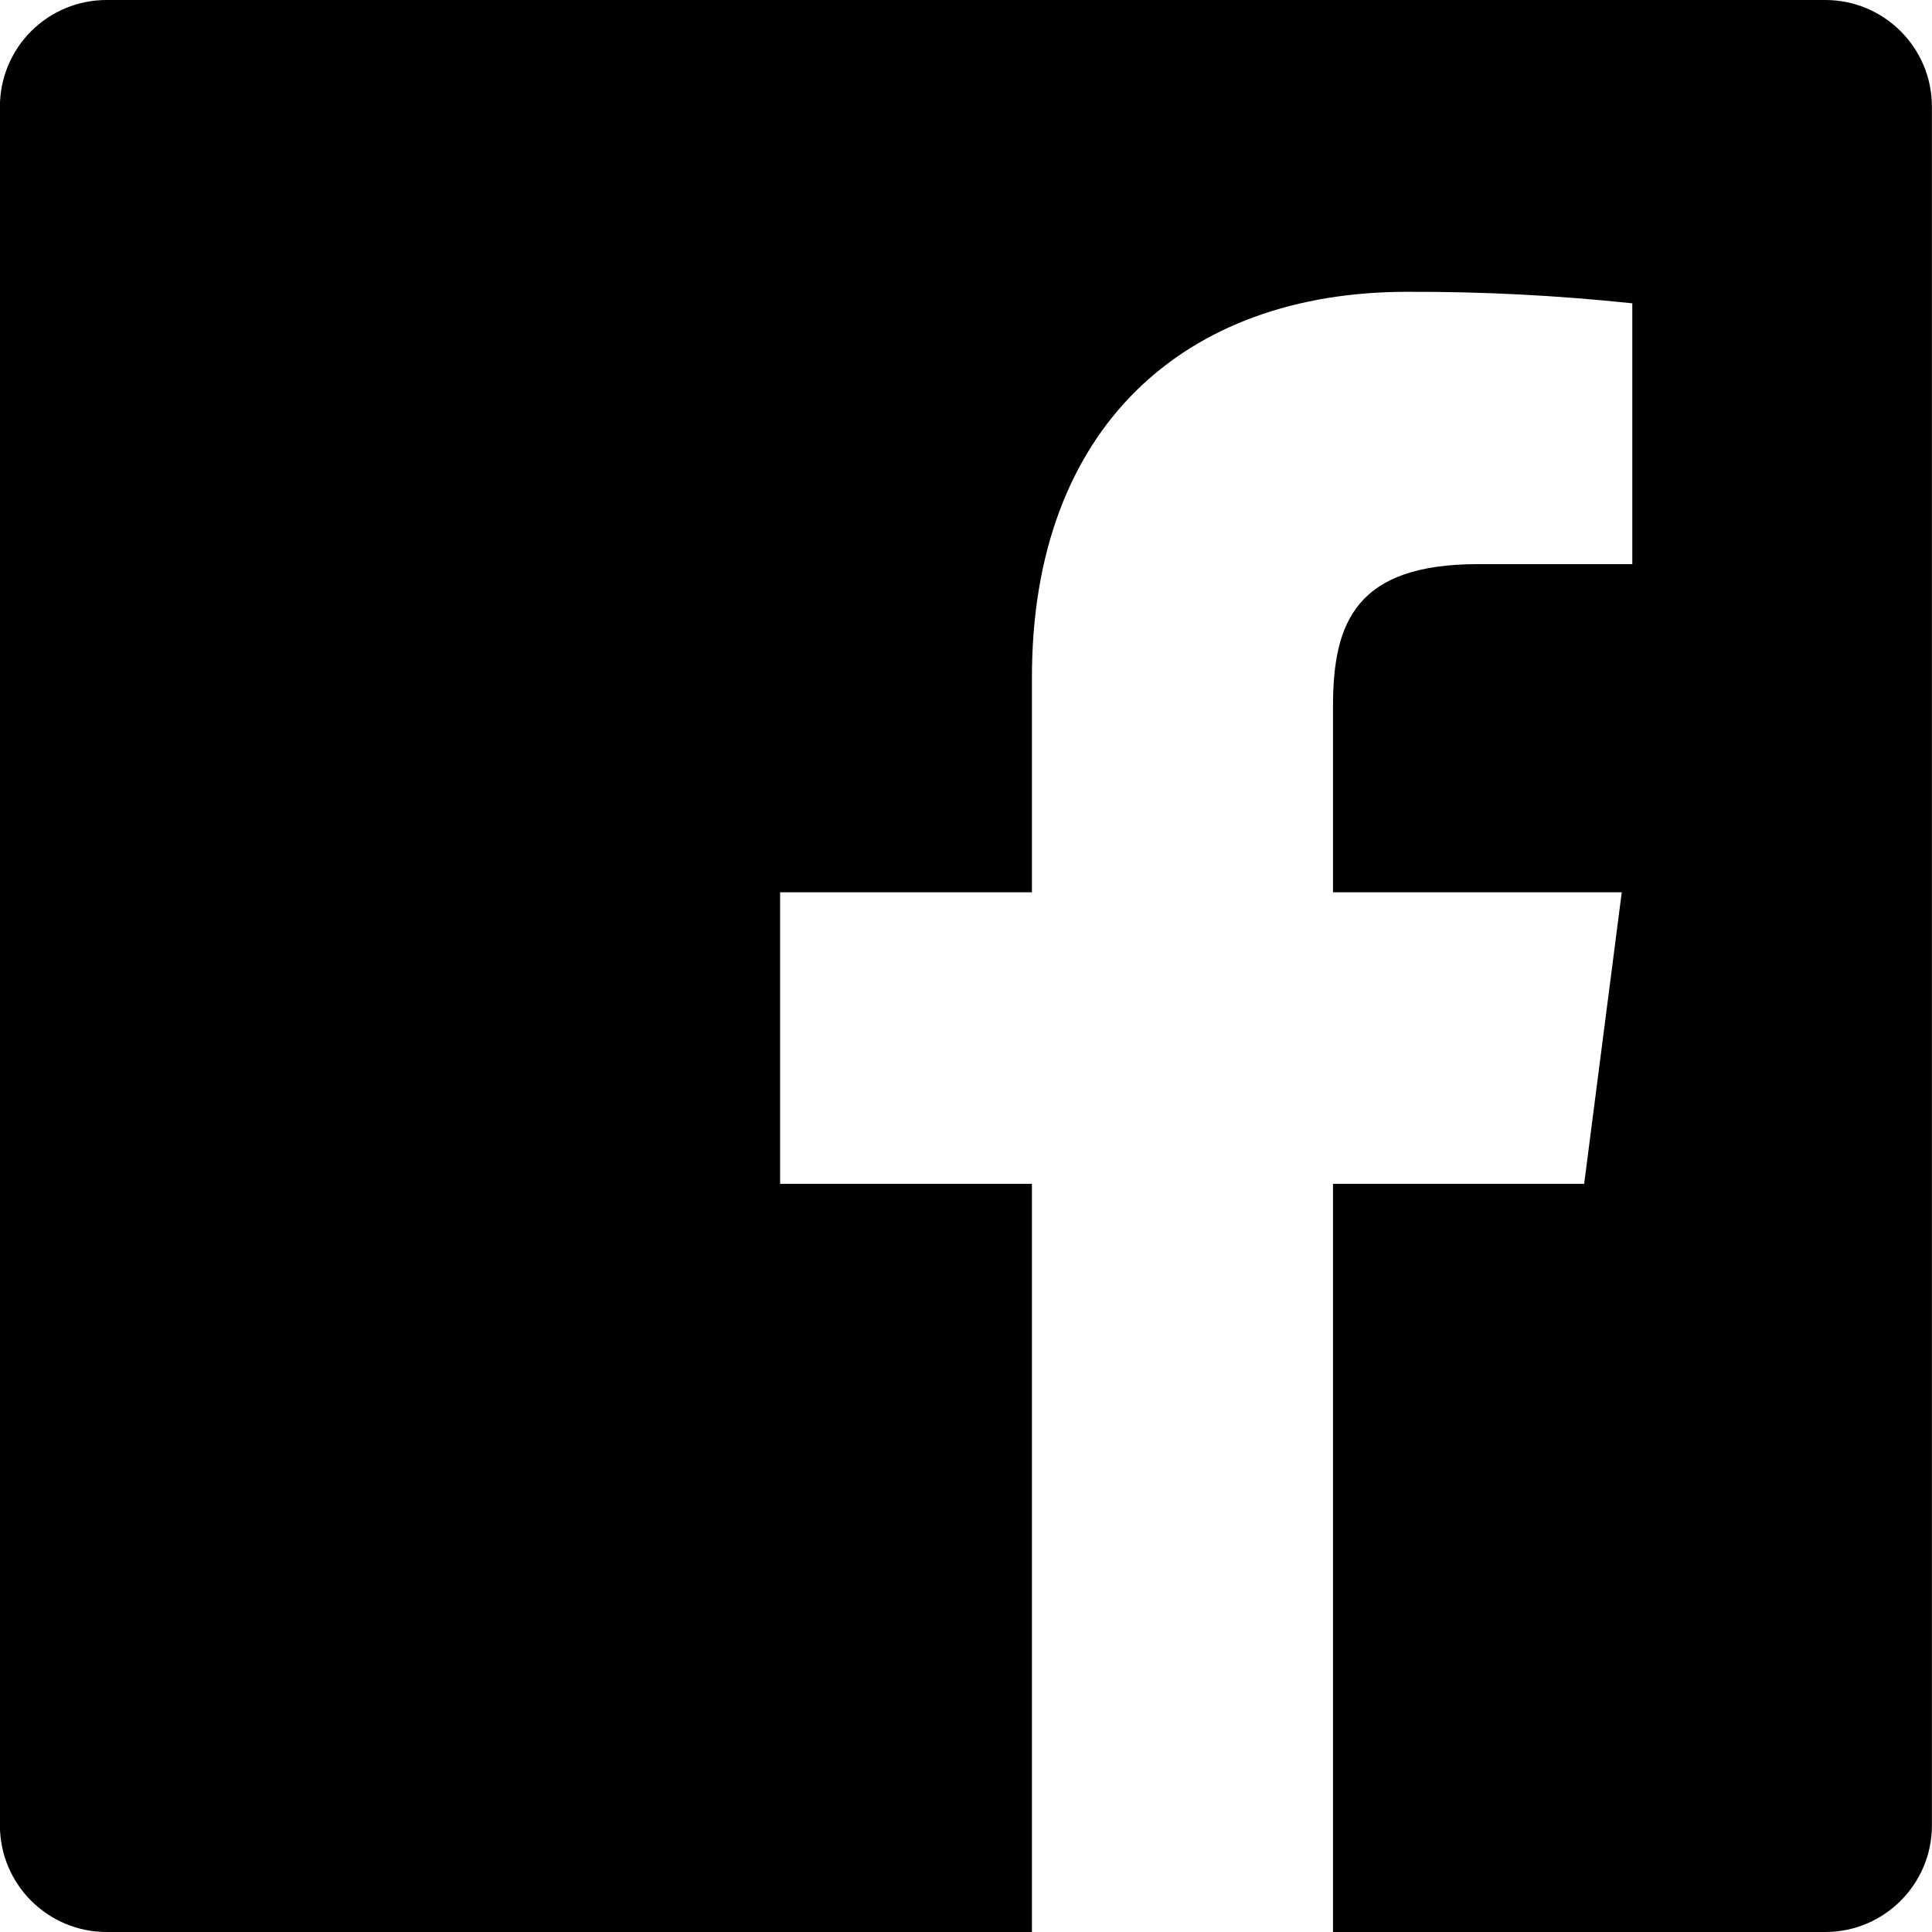
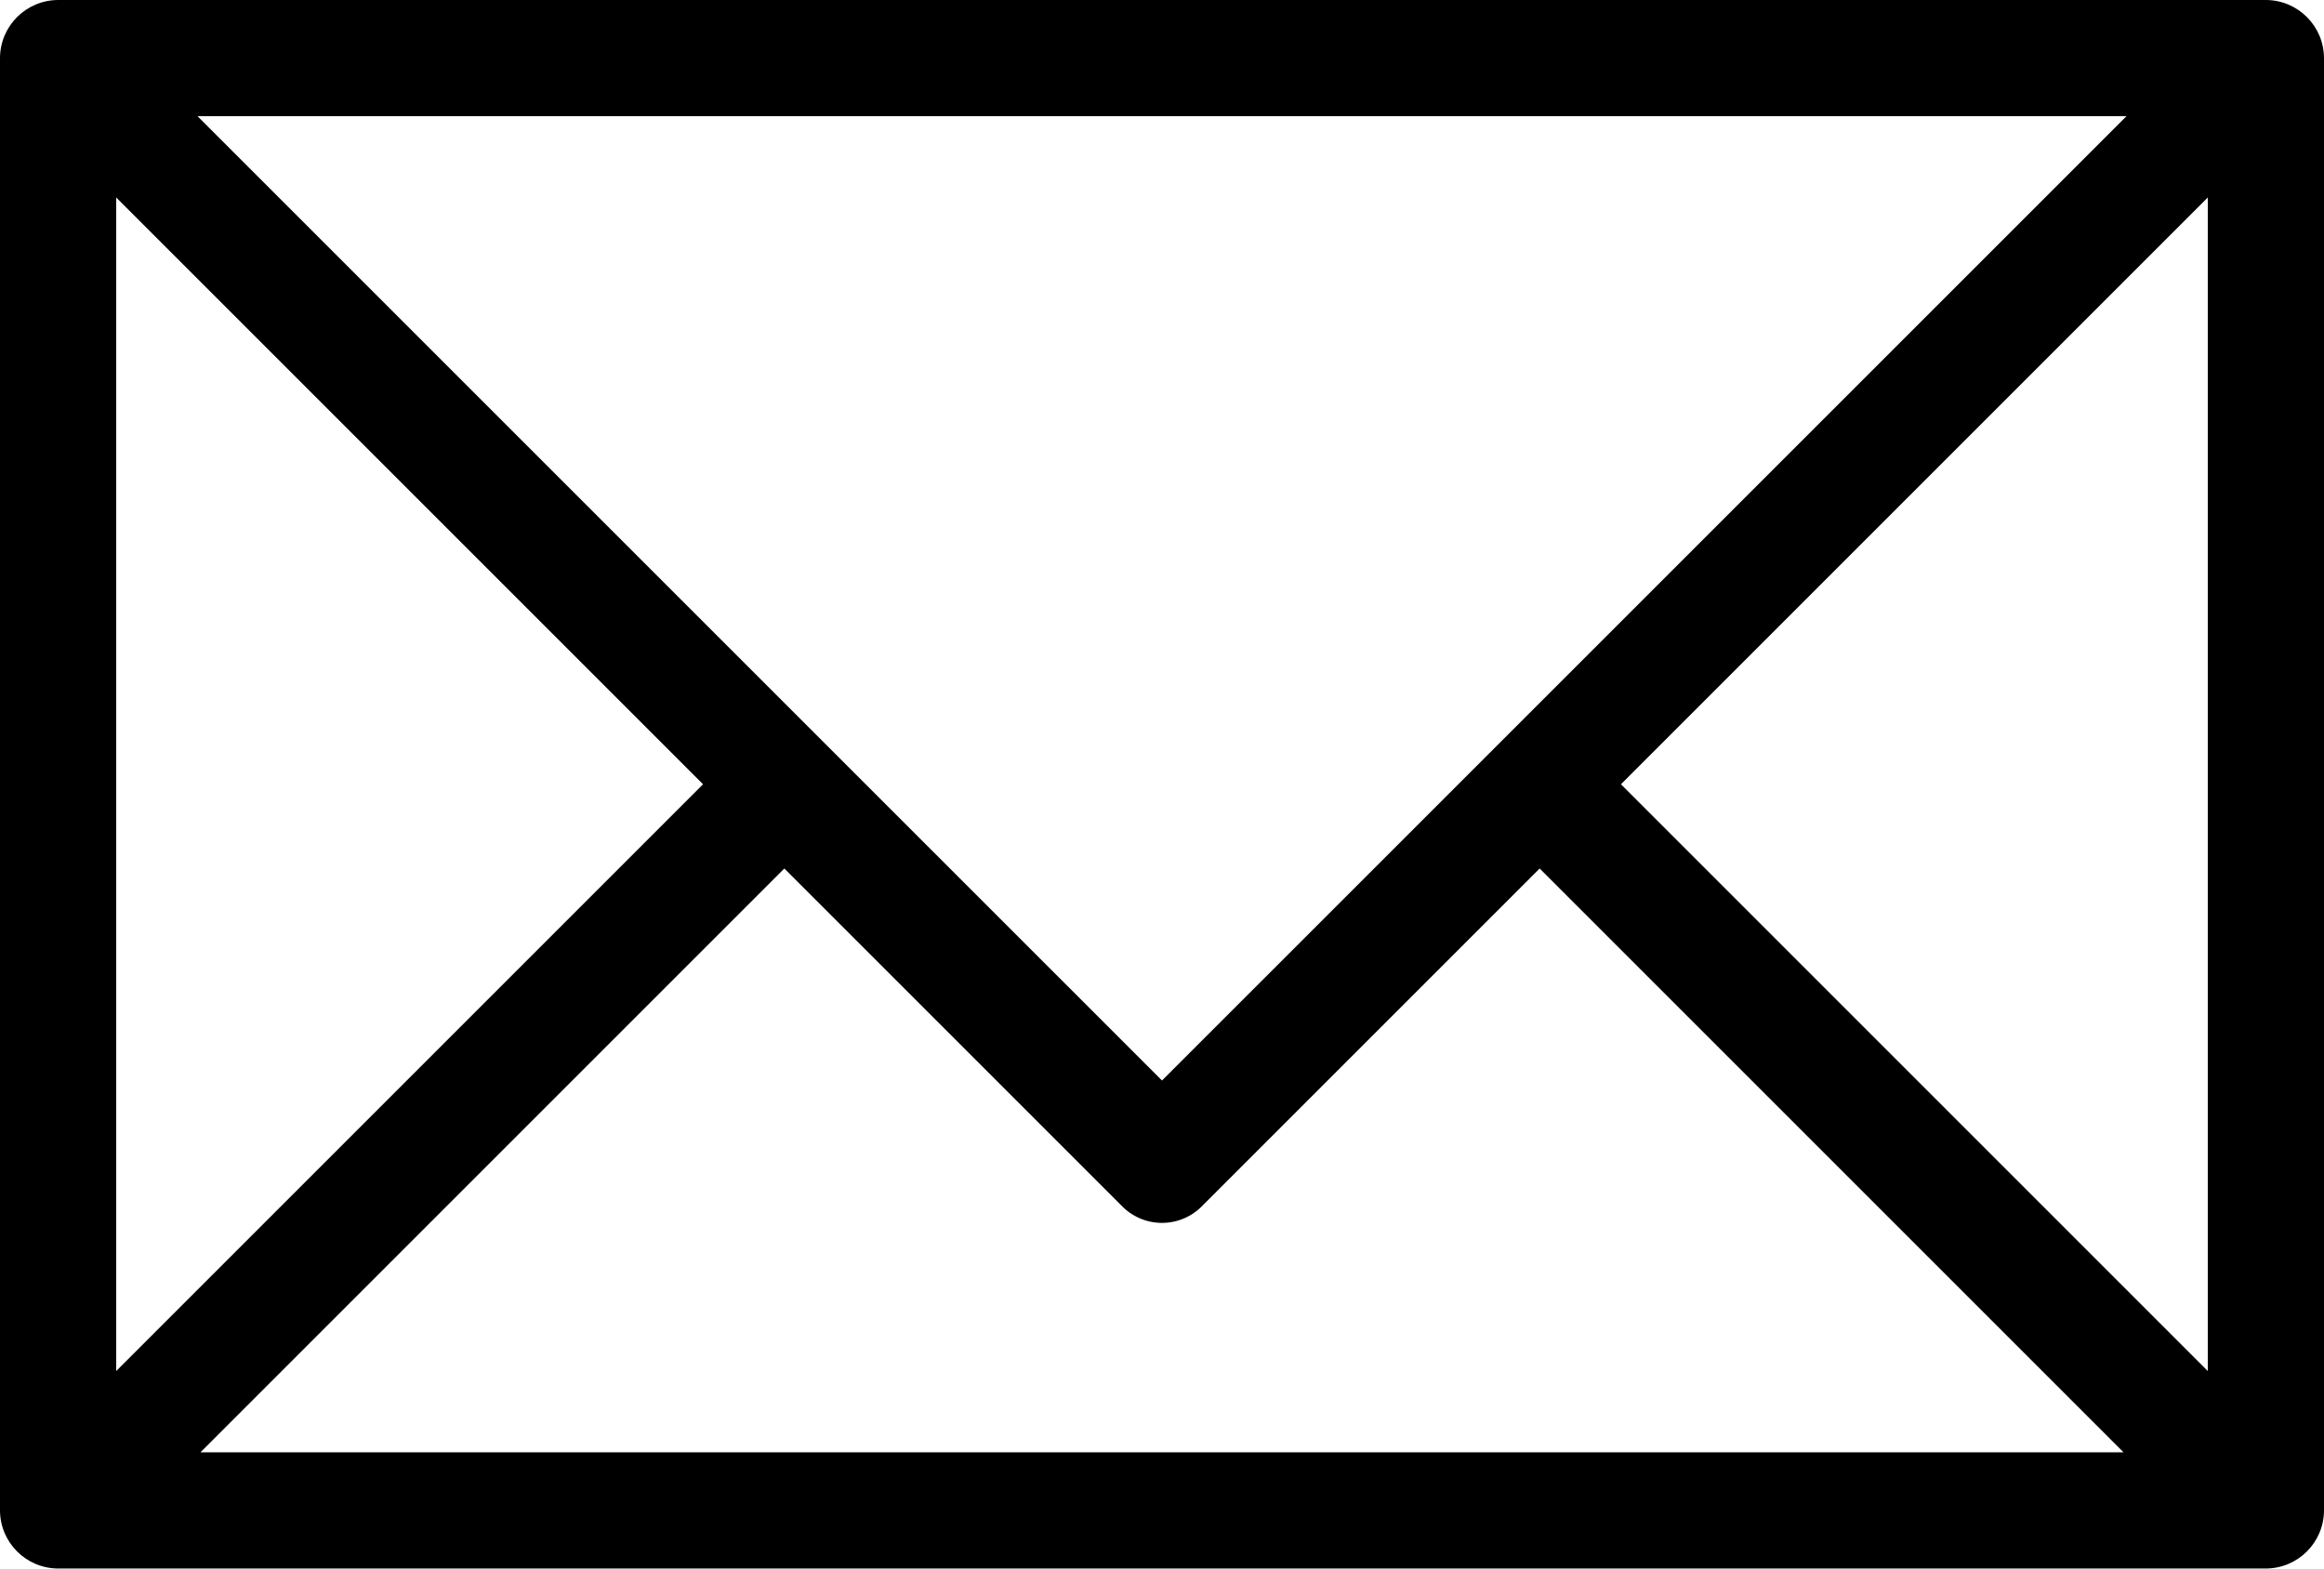
- <svg xmlns="http://www.w3.org/2000/svg" width="24" height="24" viewBox="0 0 24 24">
-   <g transform="translate(-0.001)">
-     <g transform="translate(-200 -160)">
-       <path d="M212.819,184H201.326A1.325,1.325,0,0,1,200,182.675v-21.35A1.324,1.324,0,0,1,201.326,160h21.35A1.325,1.325,0,0,1,224,161.325v21.35A1.325,1.325,0,0,1,222.676,184H216.56v-9.294h3.12l.467-3.622H216.56v-2.312c0-1.049.292-1.764,1.8-1.764h1.918v-3.24a25.692,25.692,0,0,0-2.8-.143c-2.765,0-4.658,1.688-4.658,4.788v2.671h-3.128v3.622h3.128V184Z" fill-rule="evenodd" />
-     </g>
+ <svg xmlns="http://www.w3.org/2000/svg" width="35.556" height="24" viewBox="0 0 35.556 24">
+   <g transform="translate(-10 -23)">
+     <path d="M44.667,23H10.889a.892.892,0,0,0-.889.889V46.111a.892.892,0,0,0,.889.889H44.667a.892.892,0,0,0,.889-.889V23.889A.892.892,0,0,0,44.667,23Zm-2.133,1.778L27.778,39.533,13.022,24.778ZM11.778,26.022,20.756,35l-8.978,8.978Zm1.289,19.2L22,36.289l5.156,5.156a.859.859,0,0,0,1.244,0l5.156-5.156,8.933,8.933Zm30.711-1.244L34.8,35l8.978-8.978Z" />
  </g>
</svg>
